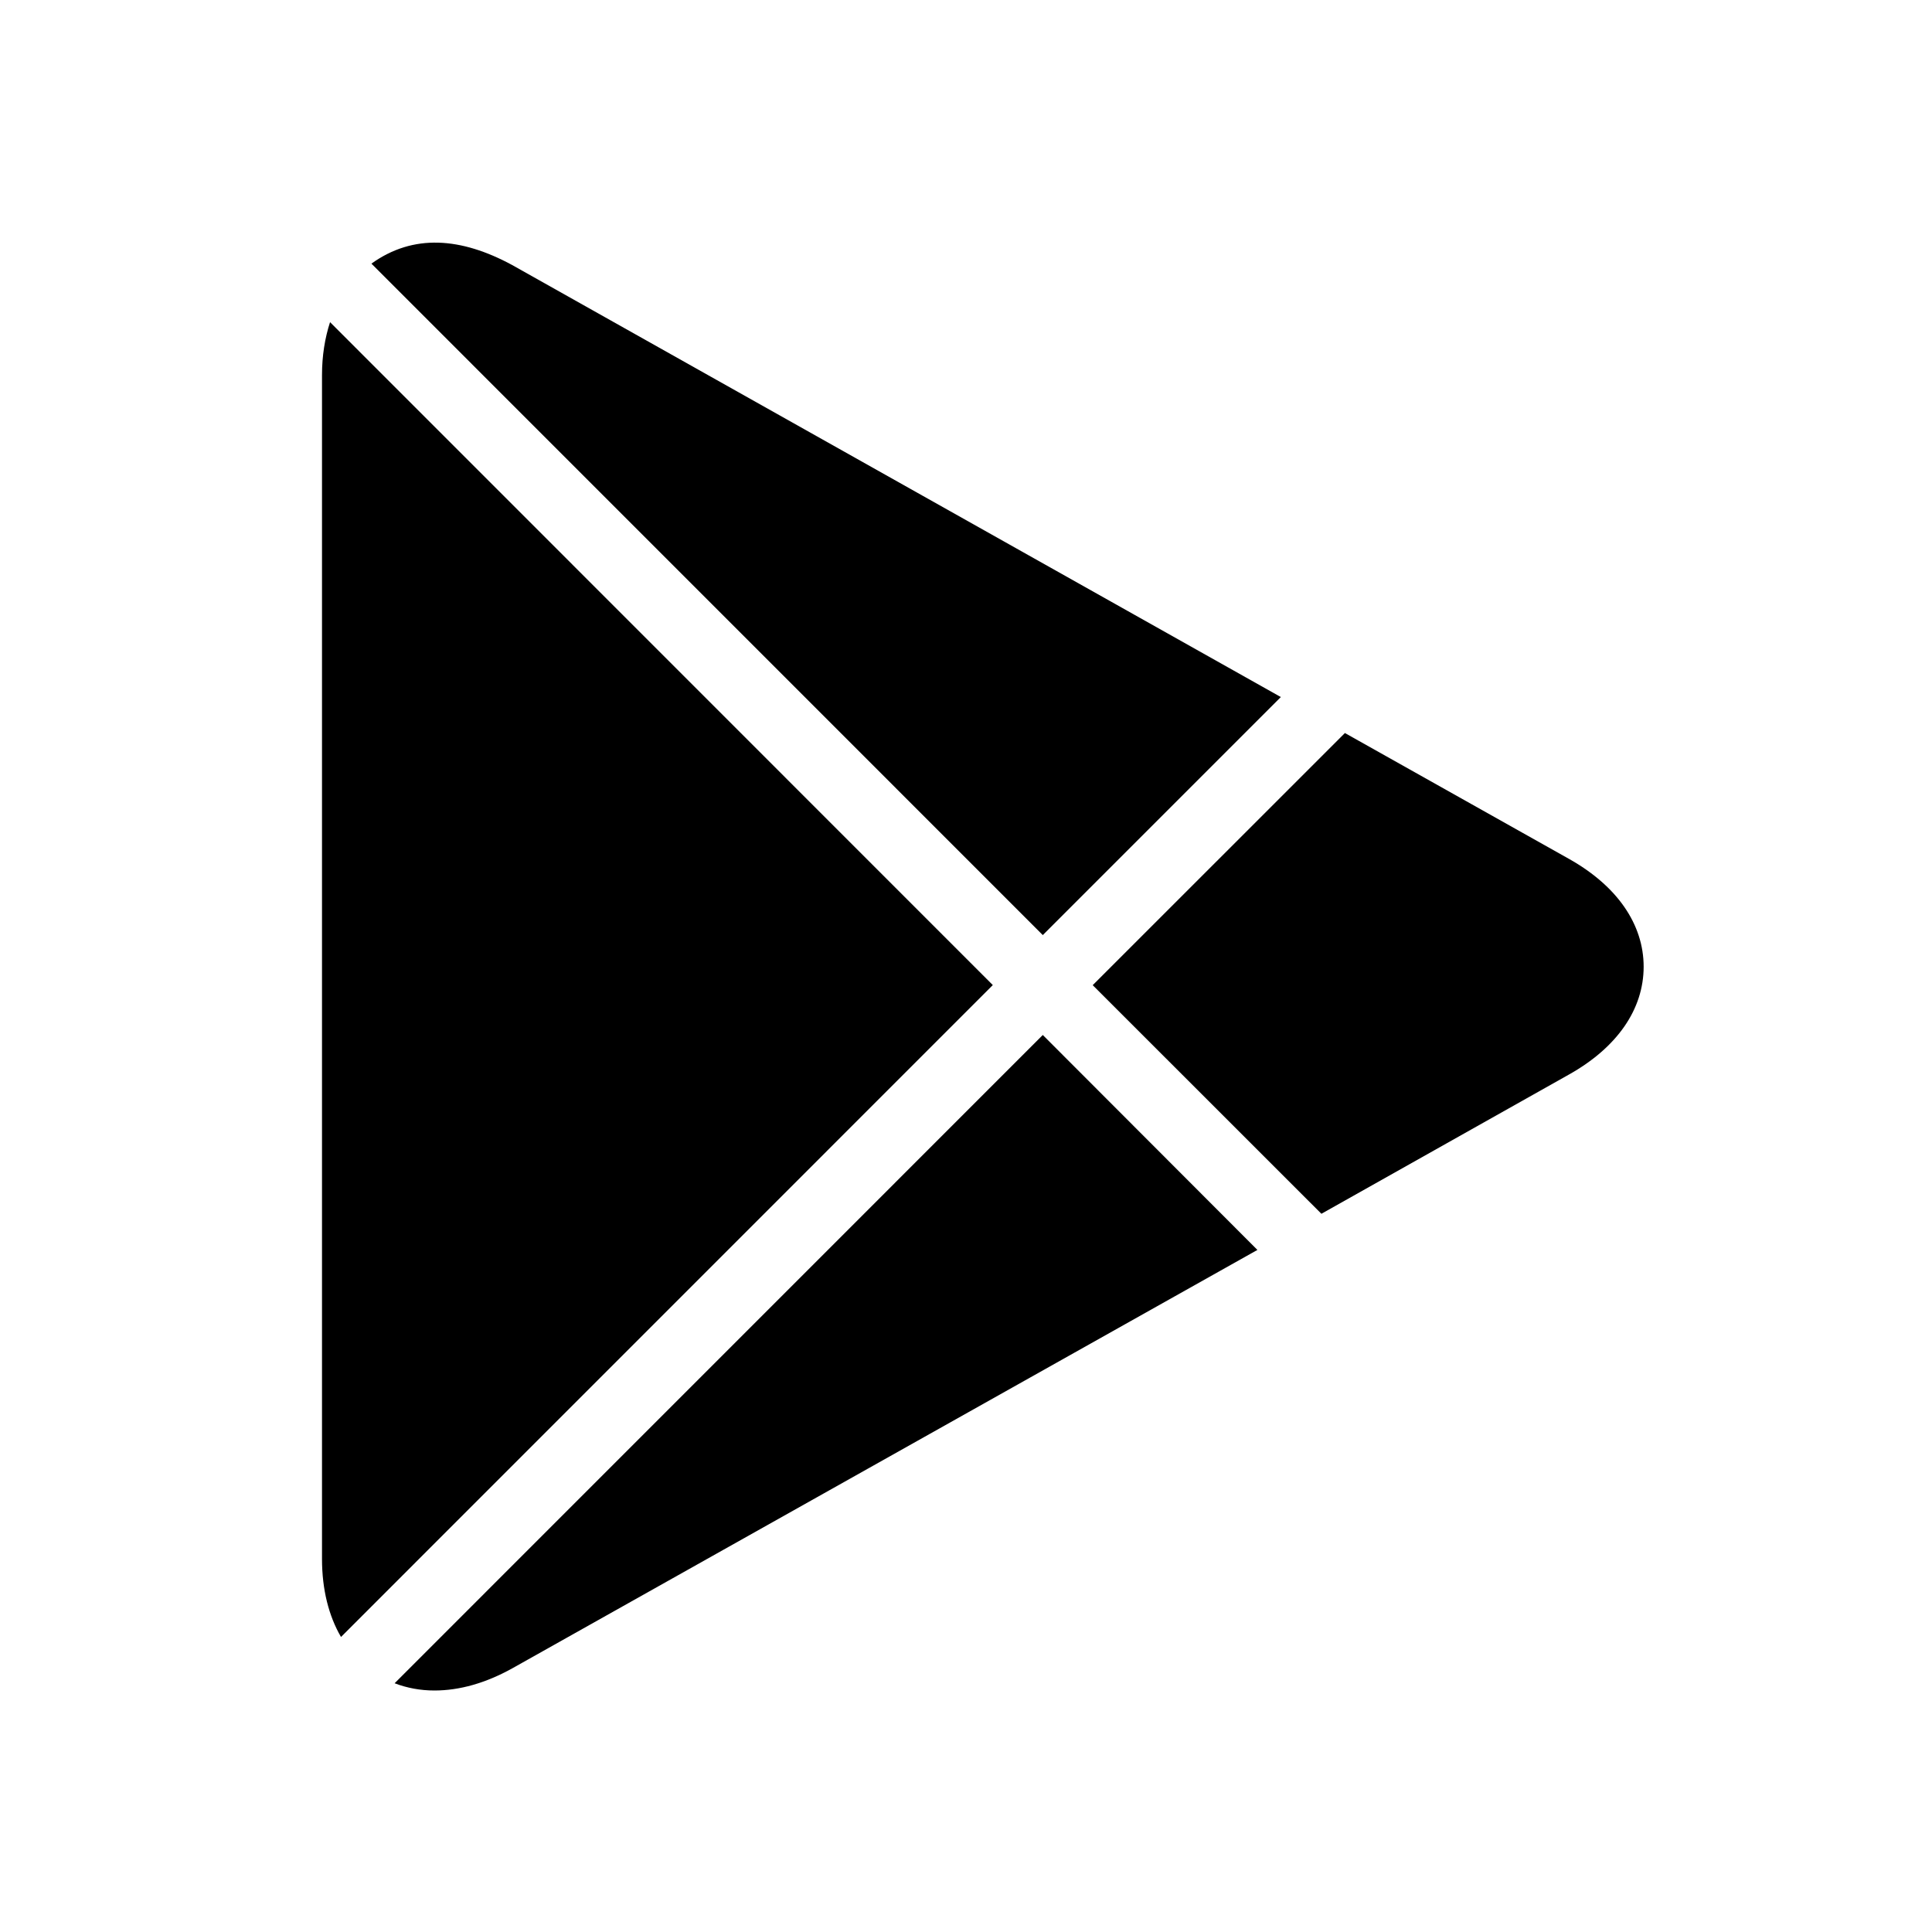
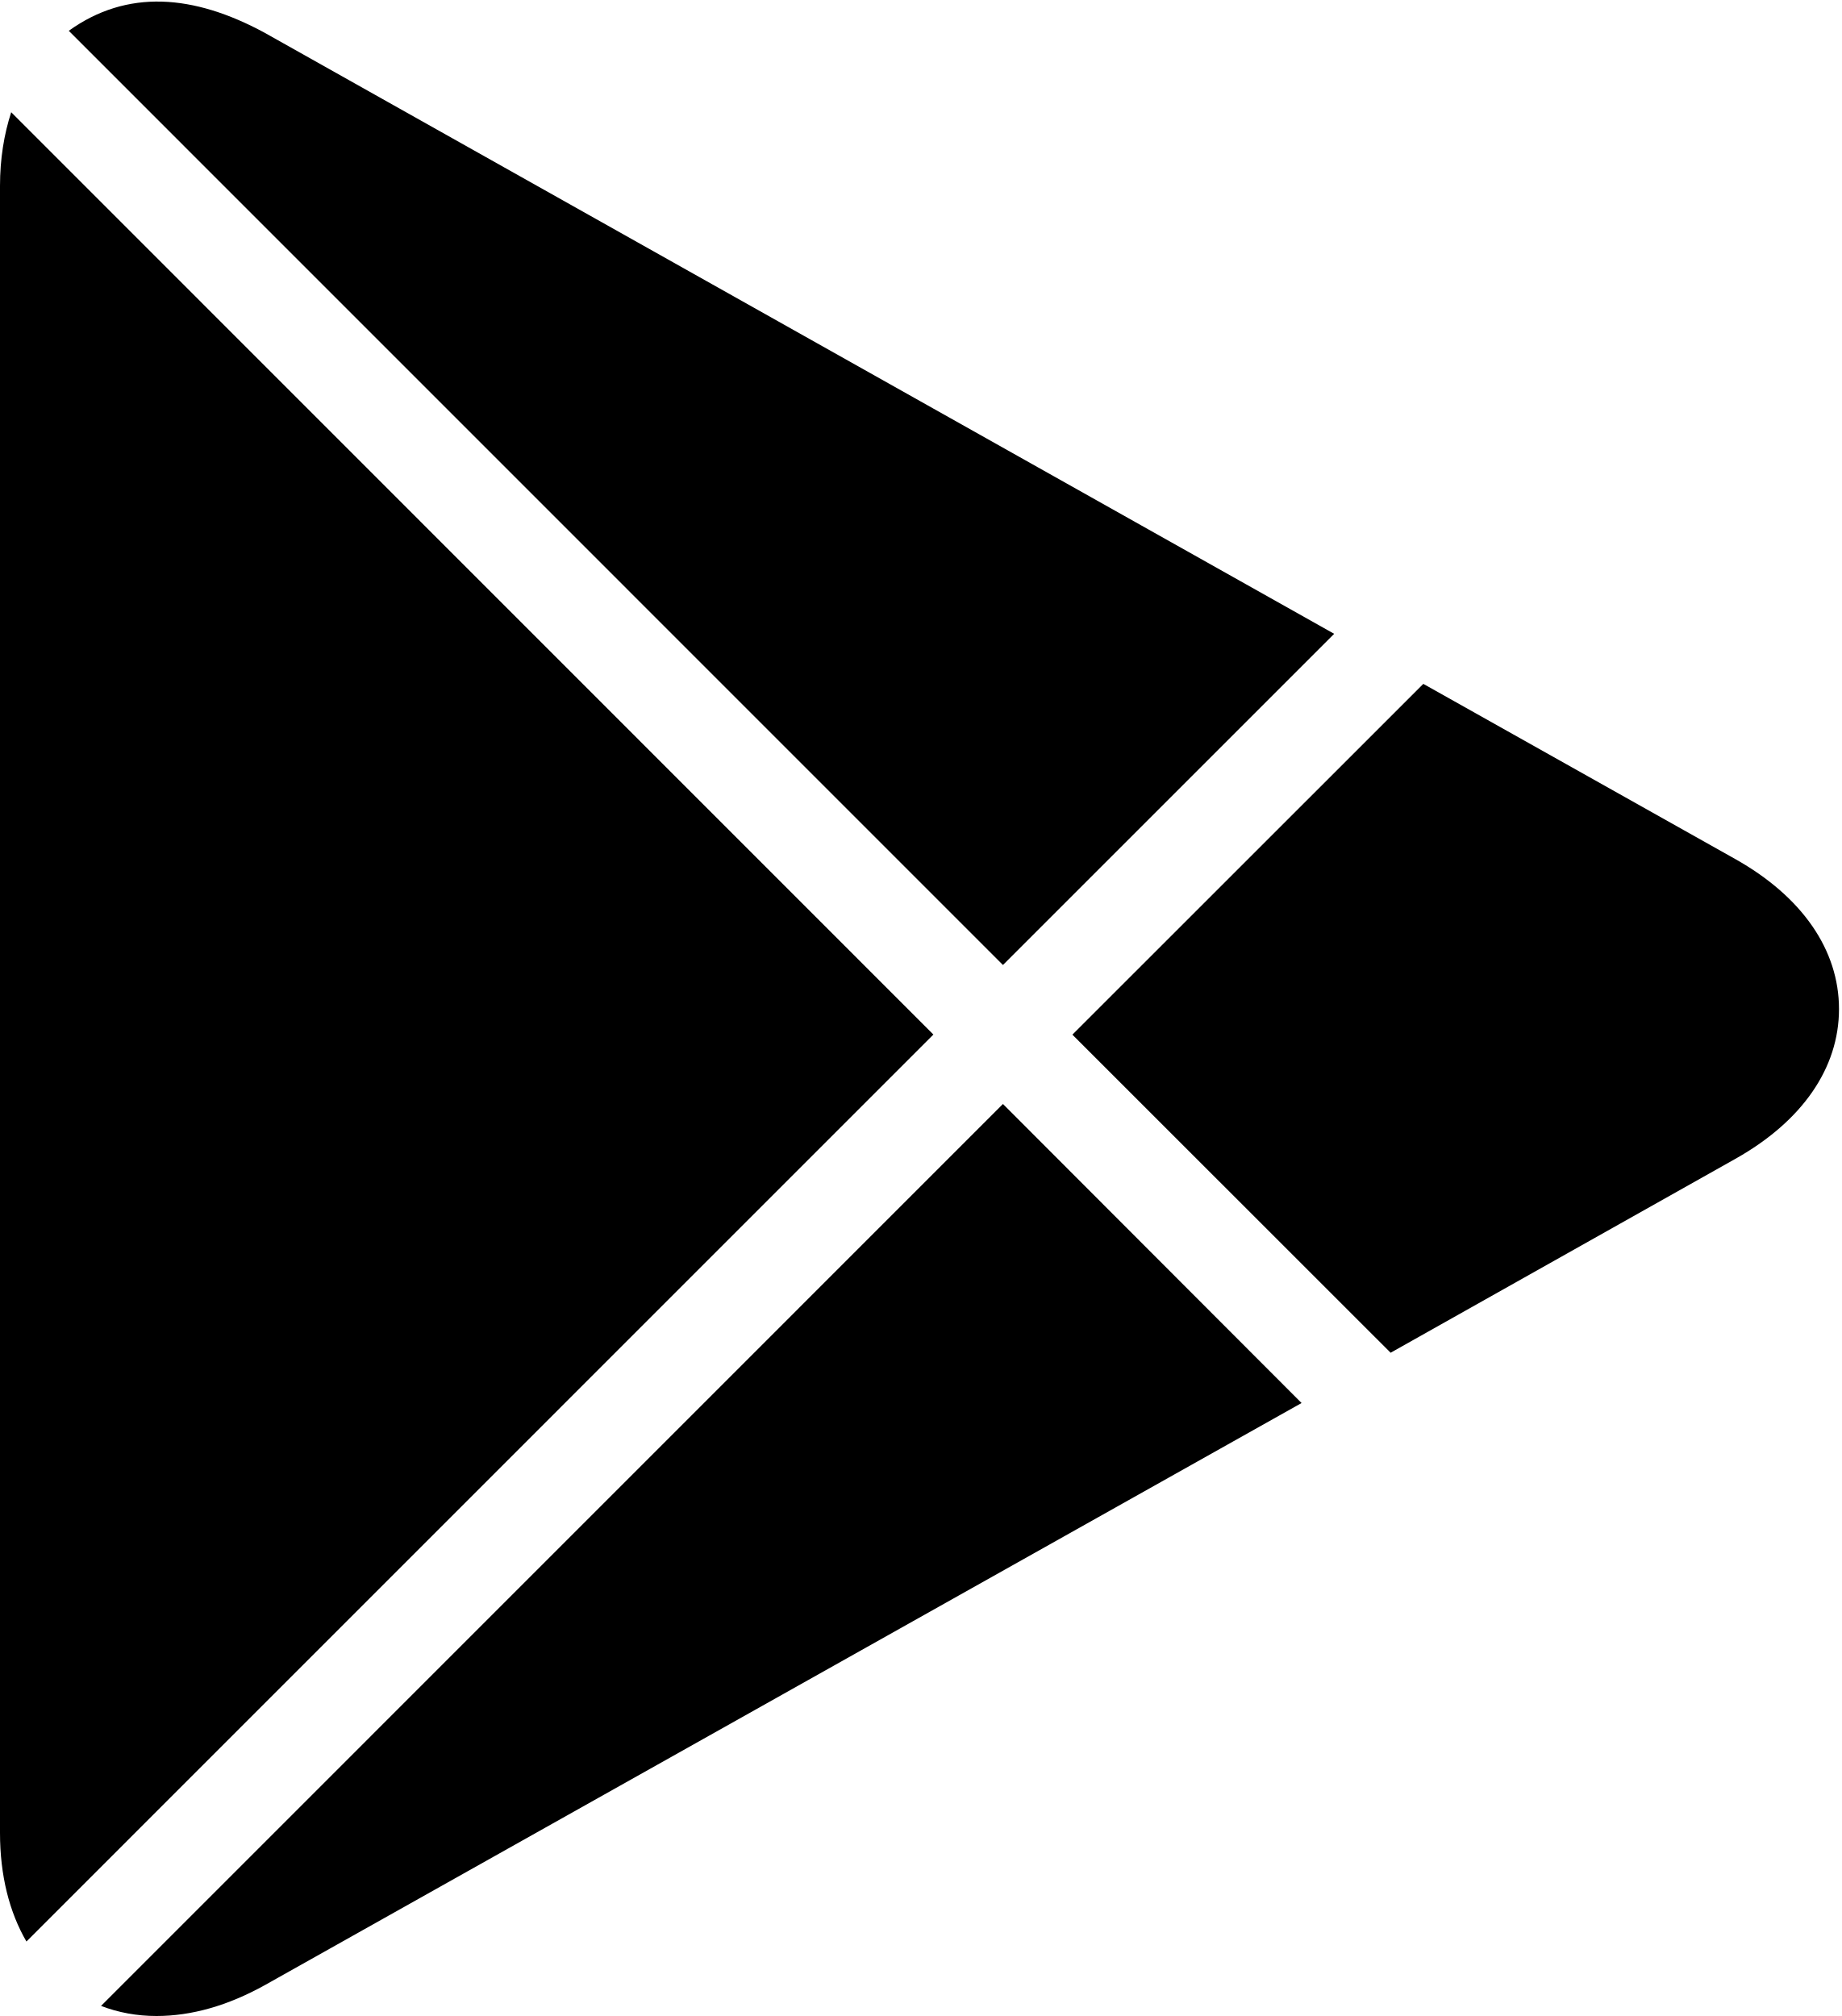
- <svg xmlns="http://www.w3.org/2000/svg" fill="#000000" width="800px" height="800px" viewBox="0 0 24 24">
+ <svg xmlns="http://www.w3.org/2000/svg" fill="#000000" viewBox="4 3 16.44 18">
  <path d="m12.954 11.616 2.957-2.957L6.36 3.291c-.633-.342-1.226-.39-1.746-.016l8.34 8.341zm3.461 3.462 3.074-1.729c.6-.336.929-.812.929-1.34 0-.527-.329-1.004-.928-1.34l-2.783-1.563-3.133 3.132 2.841 2.84zM4.1 4.002c-.064.197-.1.417-.1.658v14.705c0 .381.084.709.236.97l8.097-8.098L4.1 4.002zm8.854 8.855L4.902 20.91c.154.059.32.09.495.09.312 0 .637-.092.968-.276l9.255-5.197-2.666-2.67z" />
</svg>
